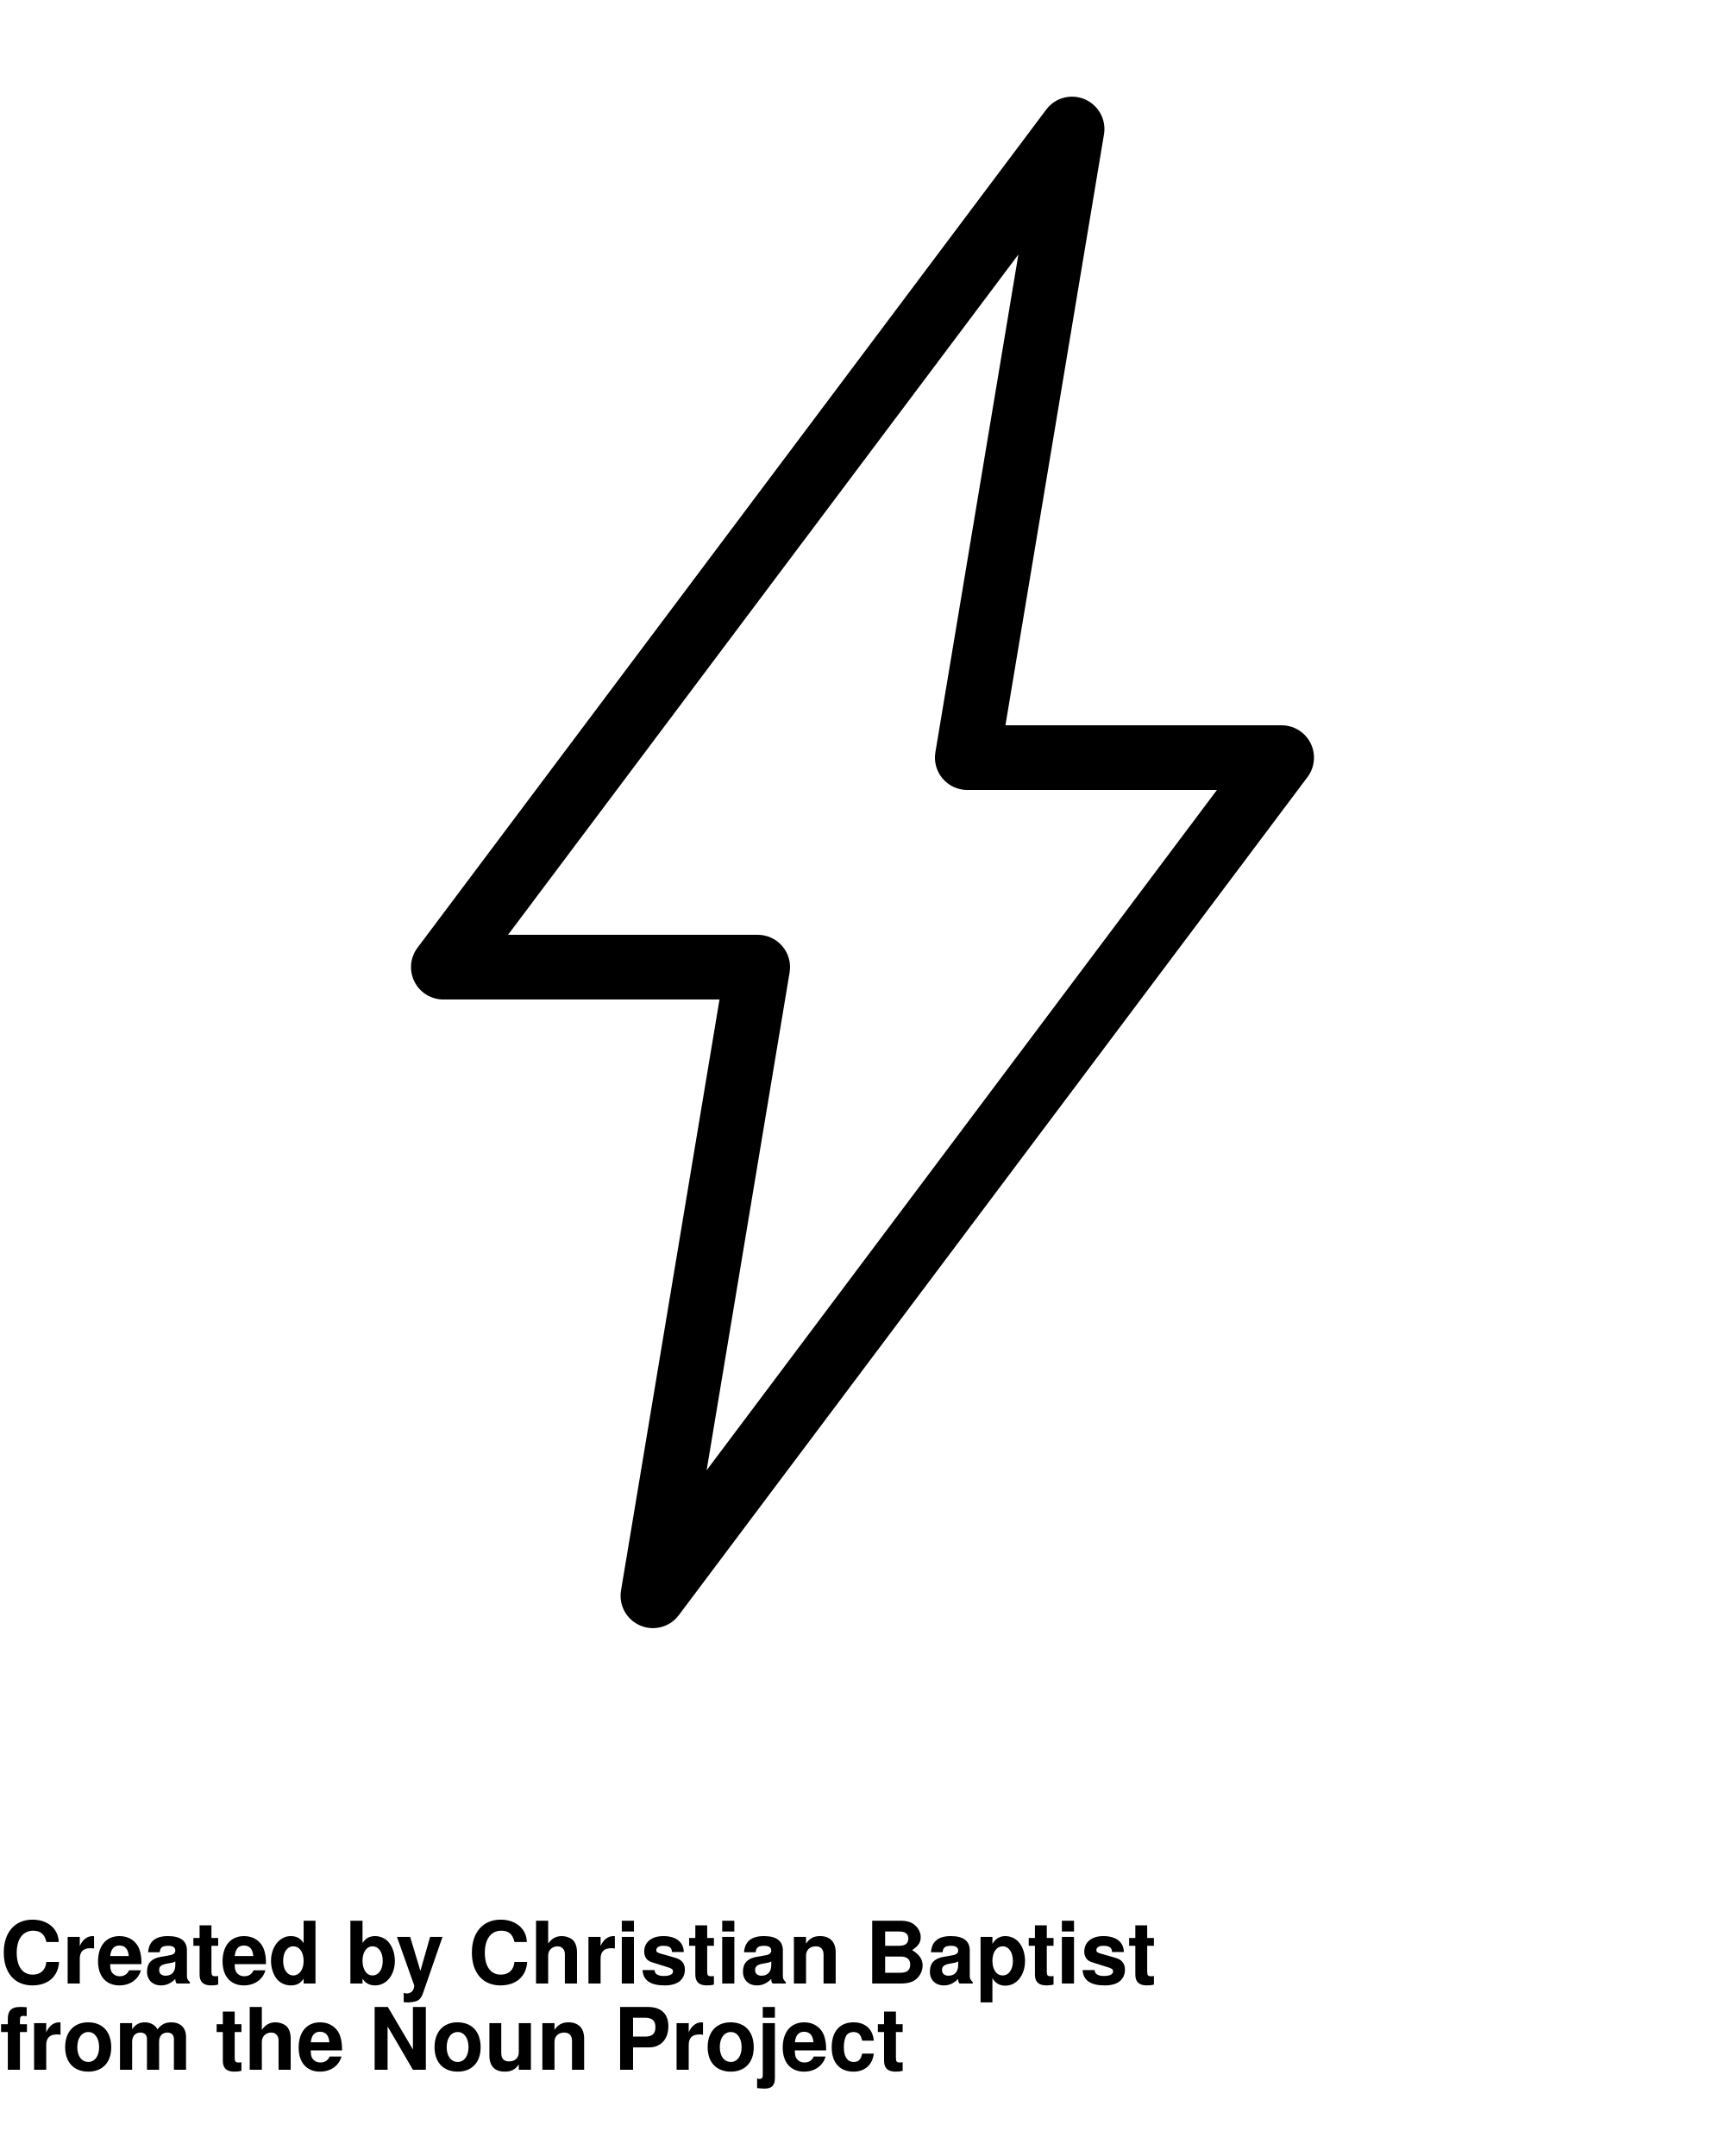
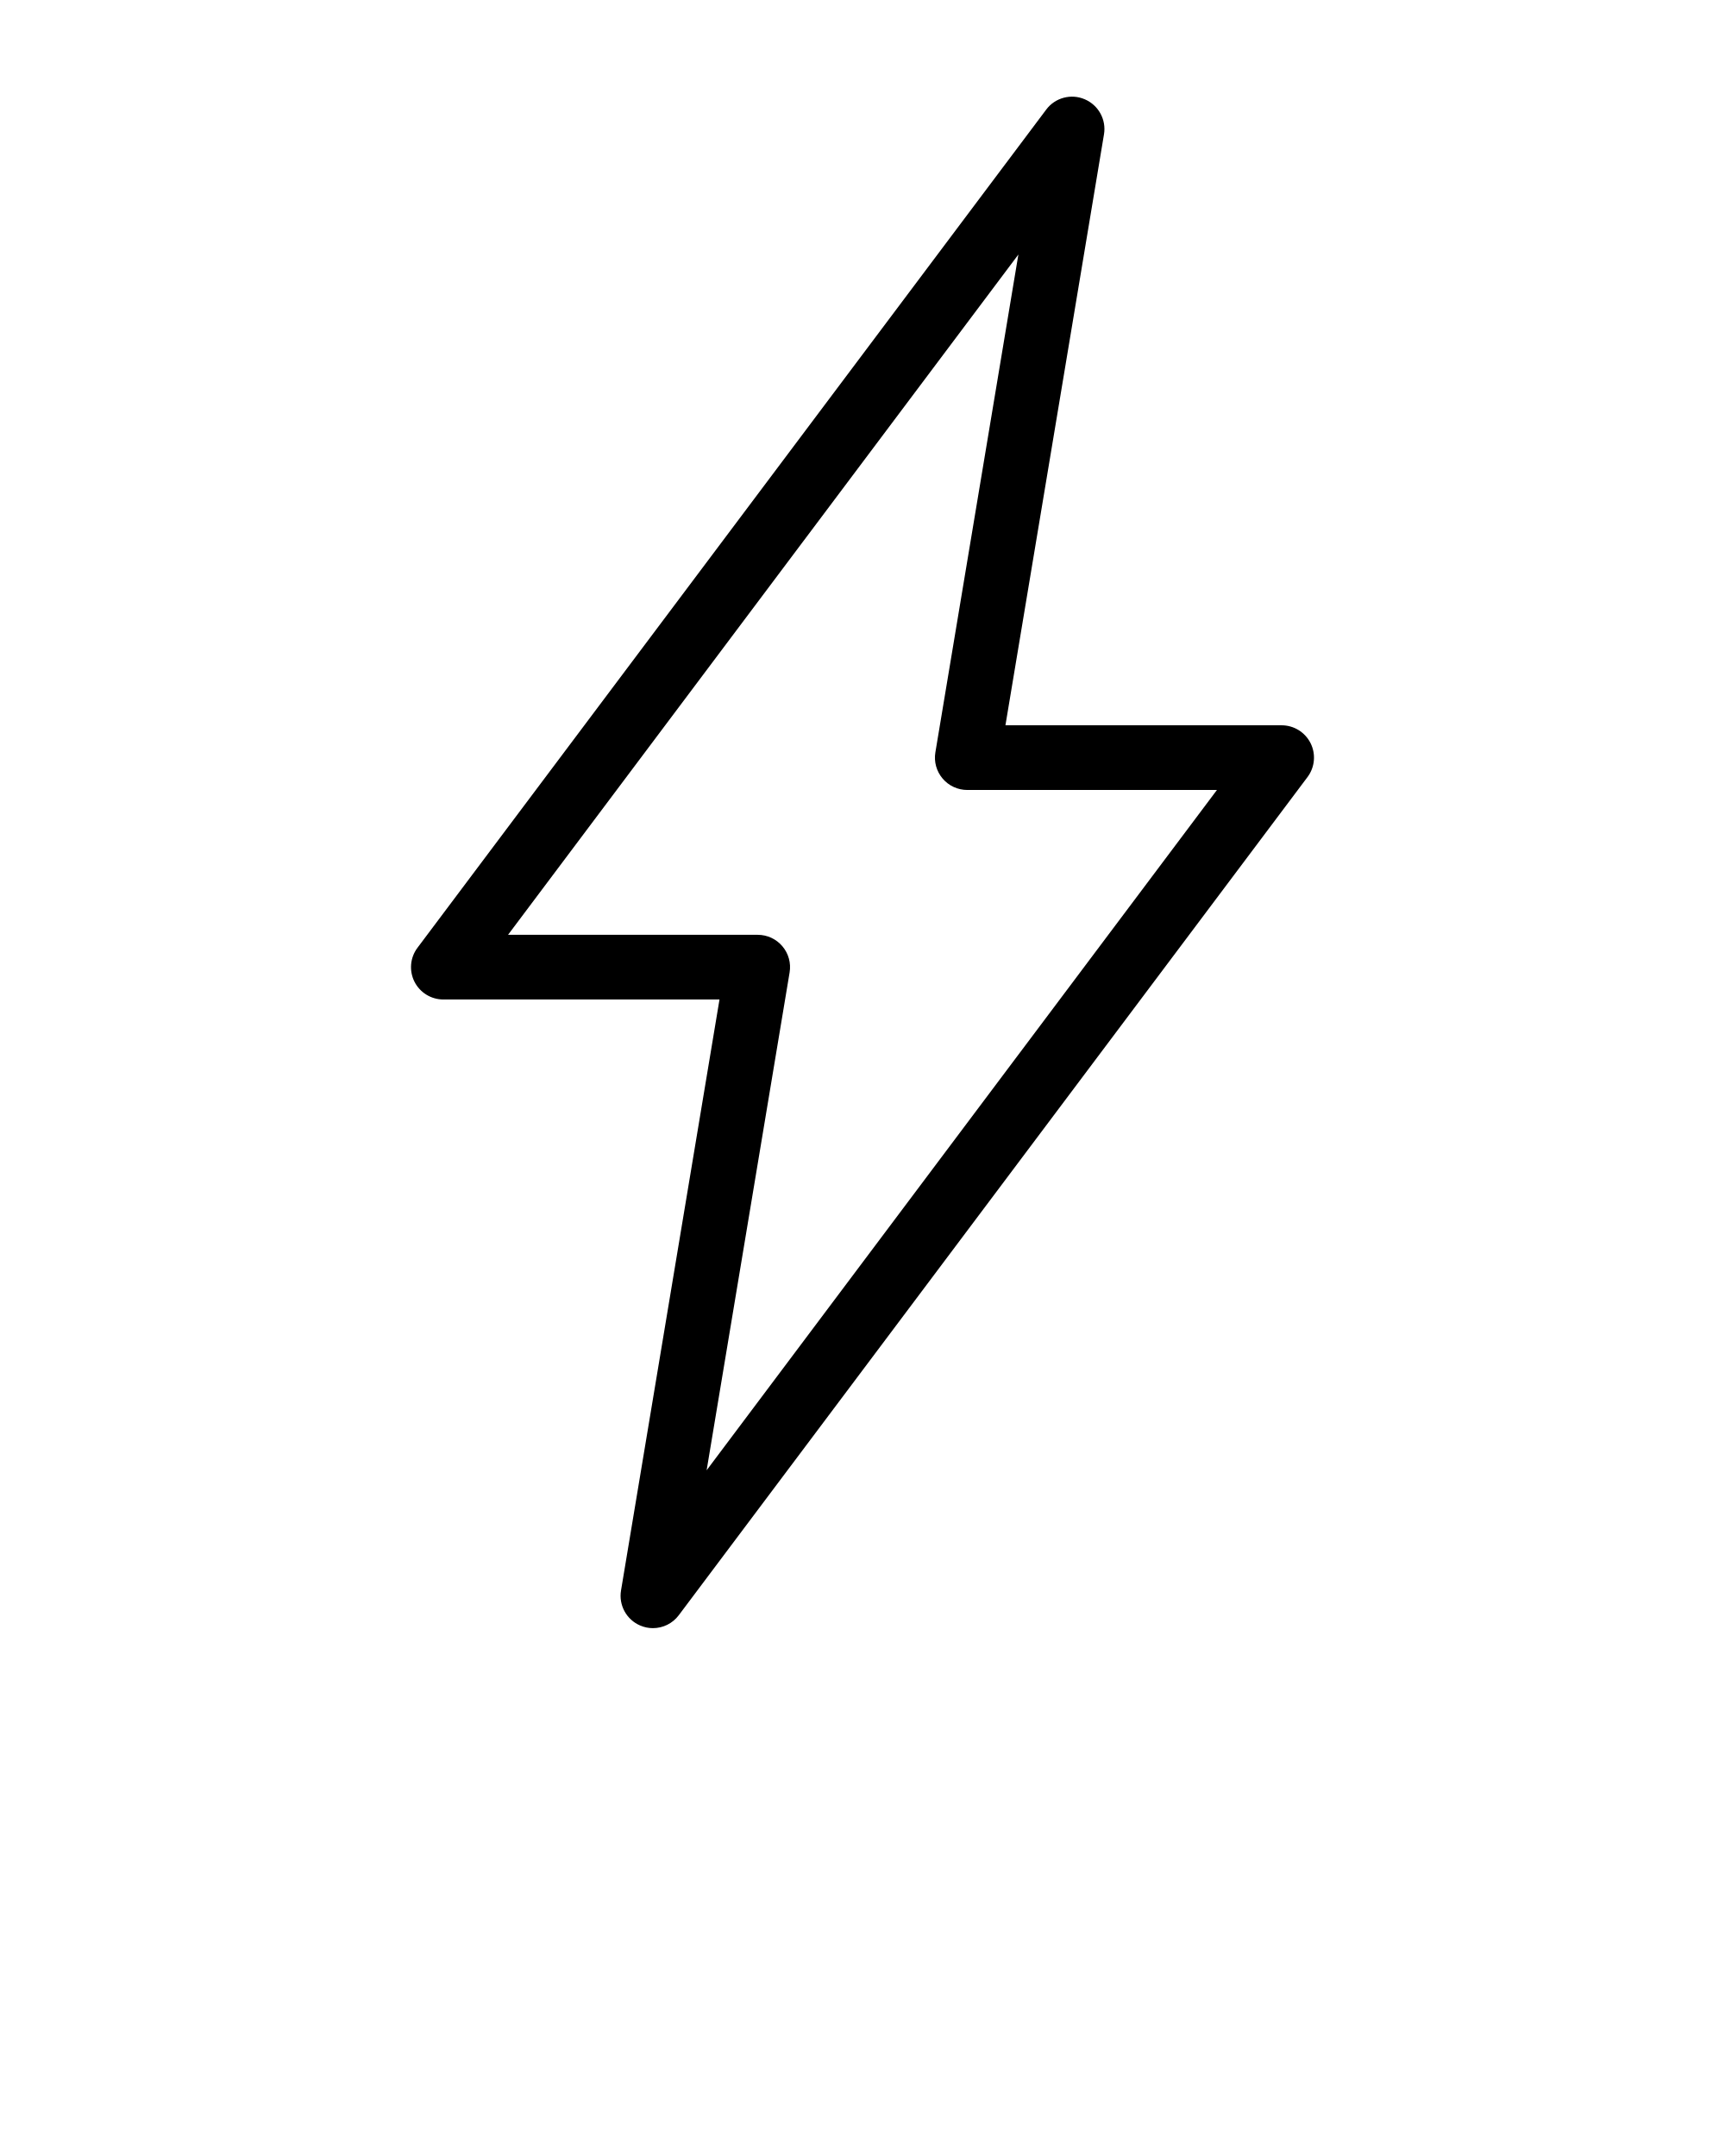
<svg xmlns="http://www.w3.org/2000/svg" version="1.1" x="0px" y="0px" viewBox="0 0 100 125" enable-background="new 0 0 100 100" xml:space="preserve">
  <path d="M37.113,94.244c0.24,0.103,0.489,0.152,0.738,0.152c0.577,0,1.137-0.266,1.5-0.751L75.799,45.05  c0.425-0.568,0.494-1.328,0.176-1.963c-0.319-0.635-0.967-1.036-1.677-1.036H58.286l5.713-34.263  c0.143-0.851-0.319-1.692-1.113-2.031c-0.787-0.342-1.721-0.097-2.238,0.599L24.202,54.949c-0.427,0.568-0.494,1.328-0.178,1.963  c0.319,0.635,0.967,1.036,1.677,1.036h16.009l-5.709,34.265C35.859,93.065,36.319,93.906,37.113,94.244z M45.774,56.381  c0.092-0.544-0.062-1.099-0.419-1.52c-0.355-0.421-0.879-0.663-1.43-0.663H29.452l29.585-39.442l-4.812,28.862  c-0.092,0.544,0.062,1.099,0.419,1.52c0.355,0.421,0.879,0.663,1.43,0.663h14.473L40.964,85.244L45.774,56.381z" />
-   <text x="0" y="115" fill="#000000" font-size="5px" font-weight="bold" font-family="'Helvetica Neue', Helvetica, Arial-Unicode, Arial, Sans-serif">Created by Christian Baptist</text>
-   <text x="0" y="120" fill="#000000" font-size="5px" font-weight="bold" font-family="'Helvetica Neue', Helvetica, Arial-Unicode, Arial, Sans-serif">from the Noun Project</text>
</svg>
